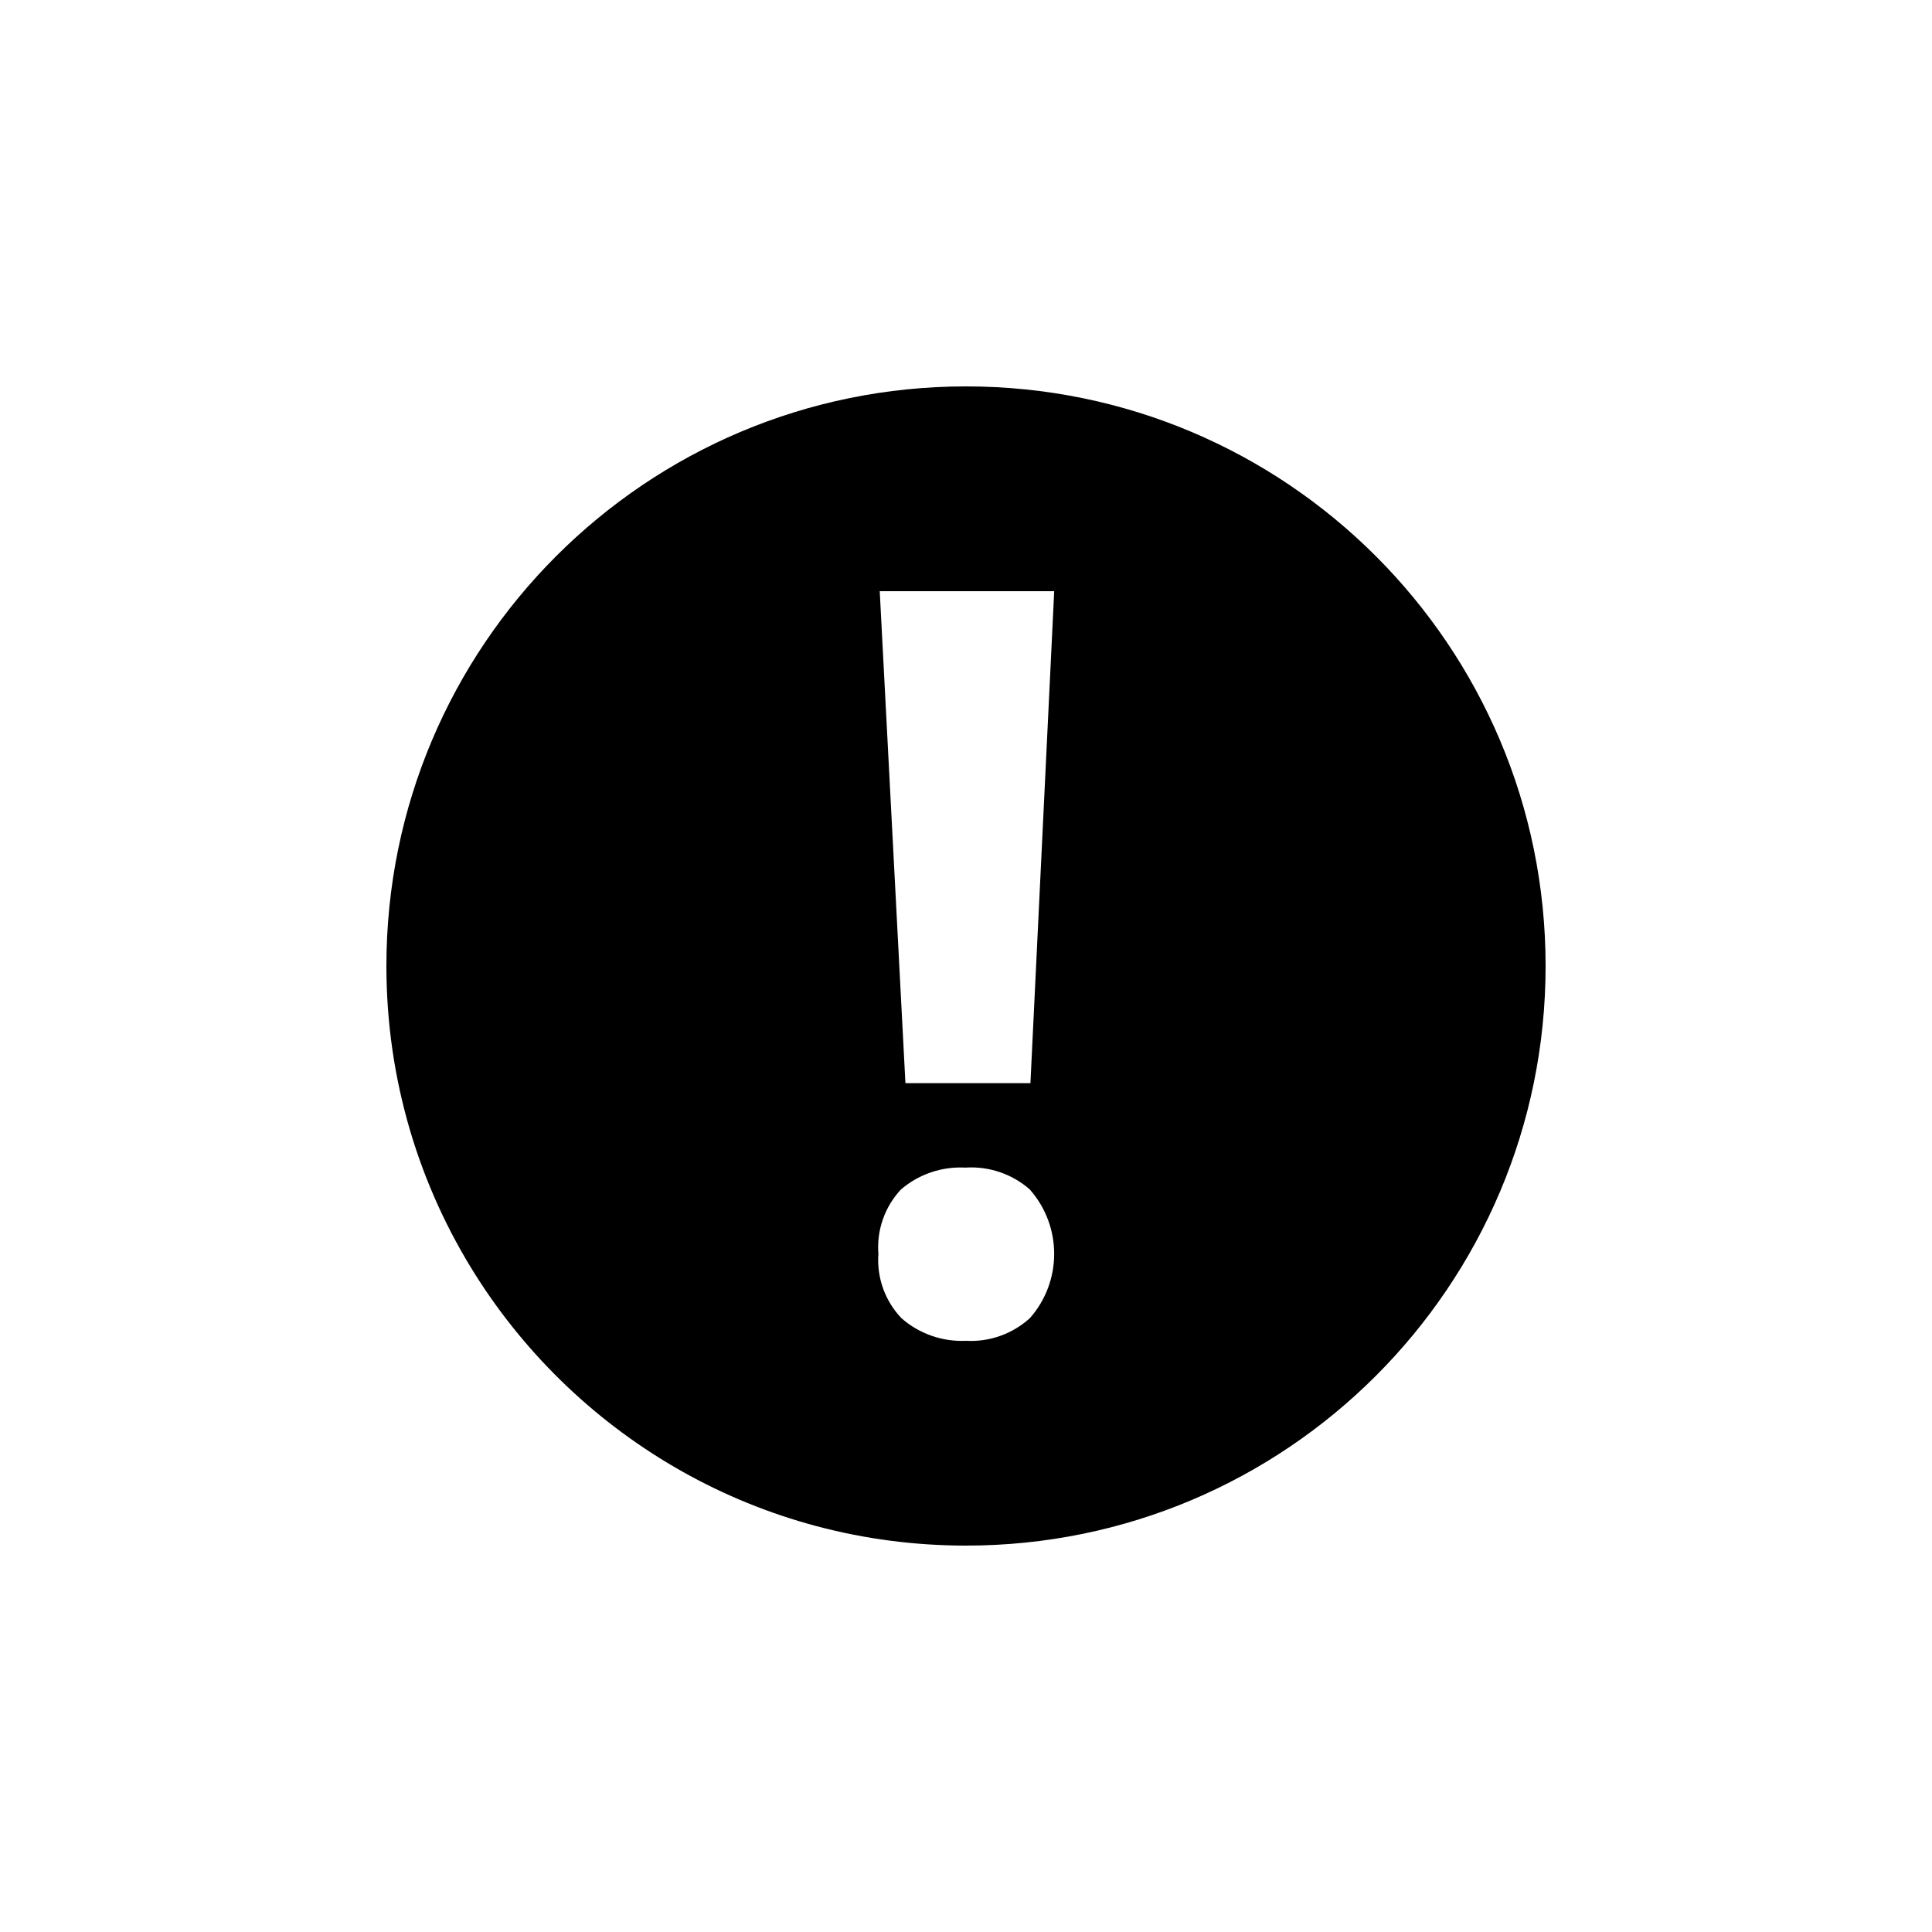
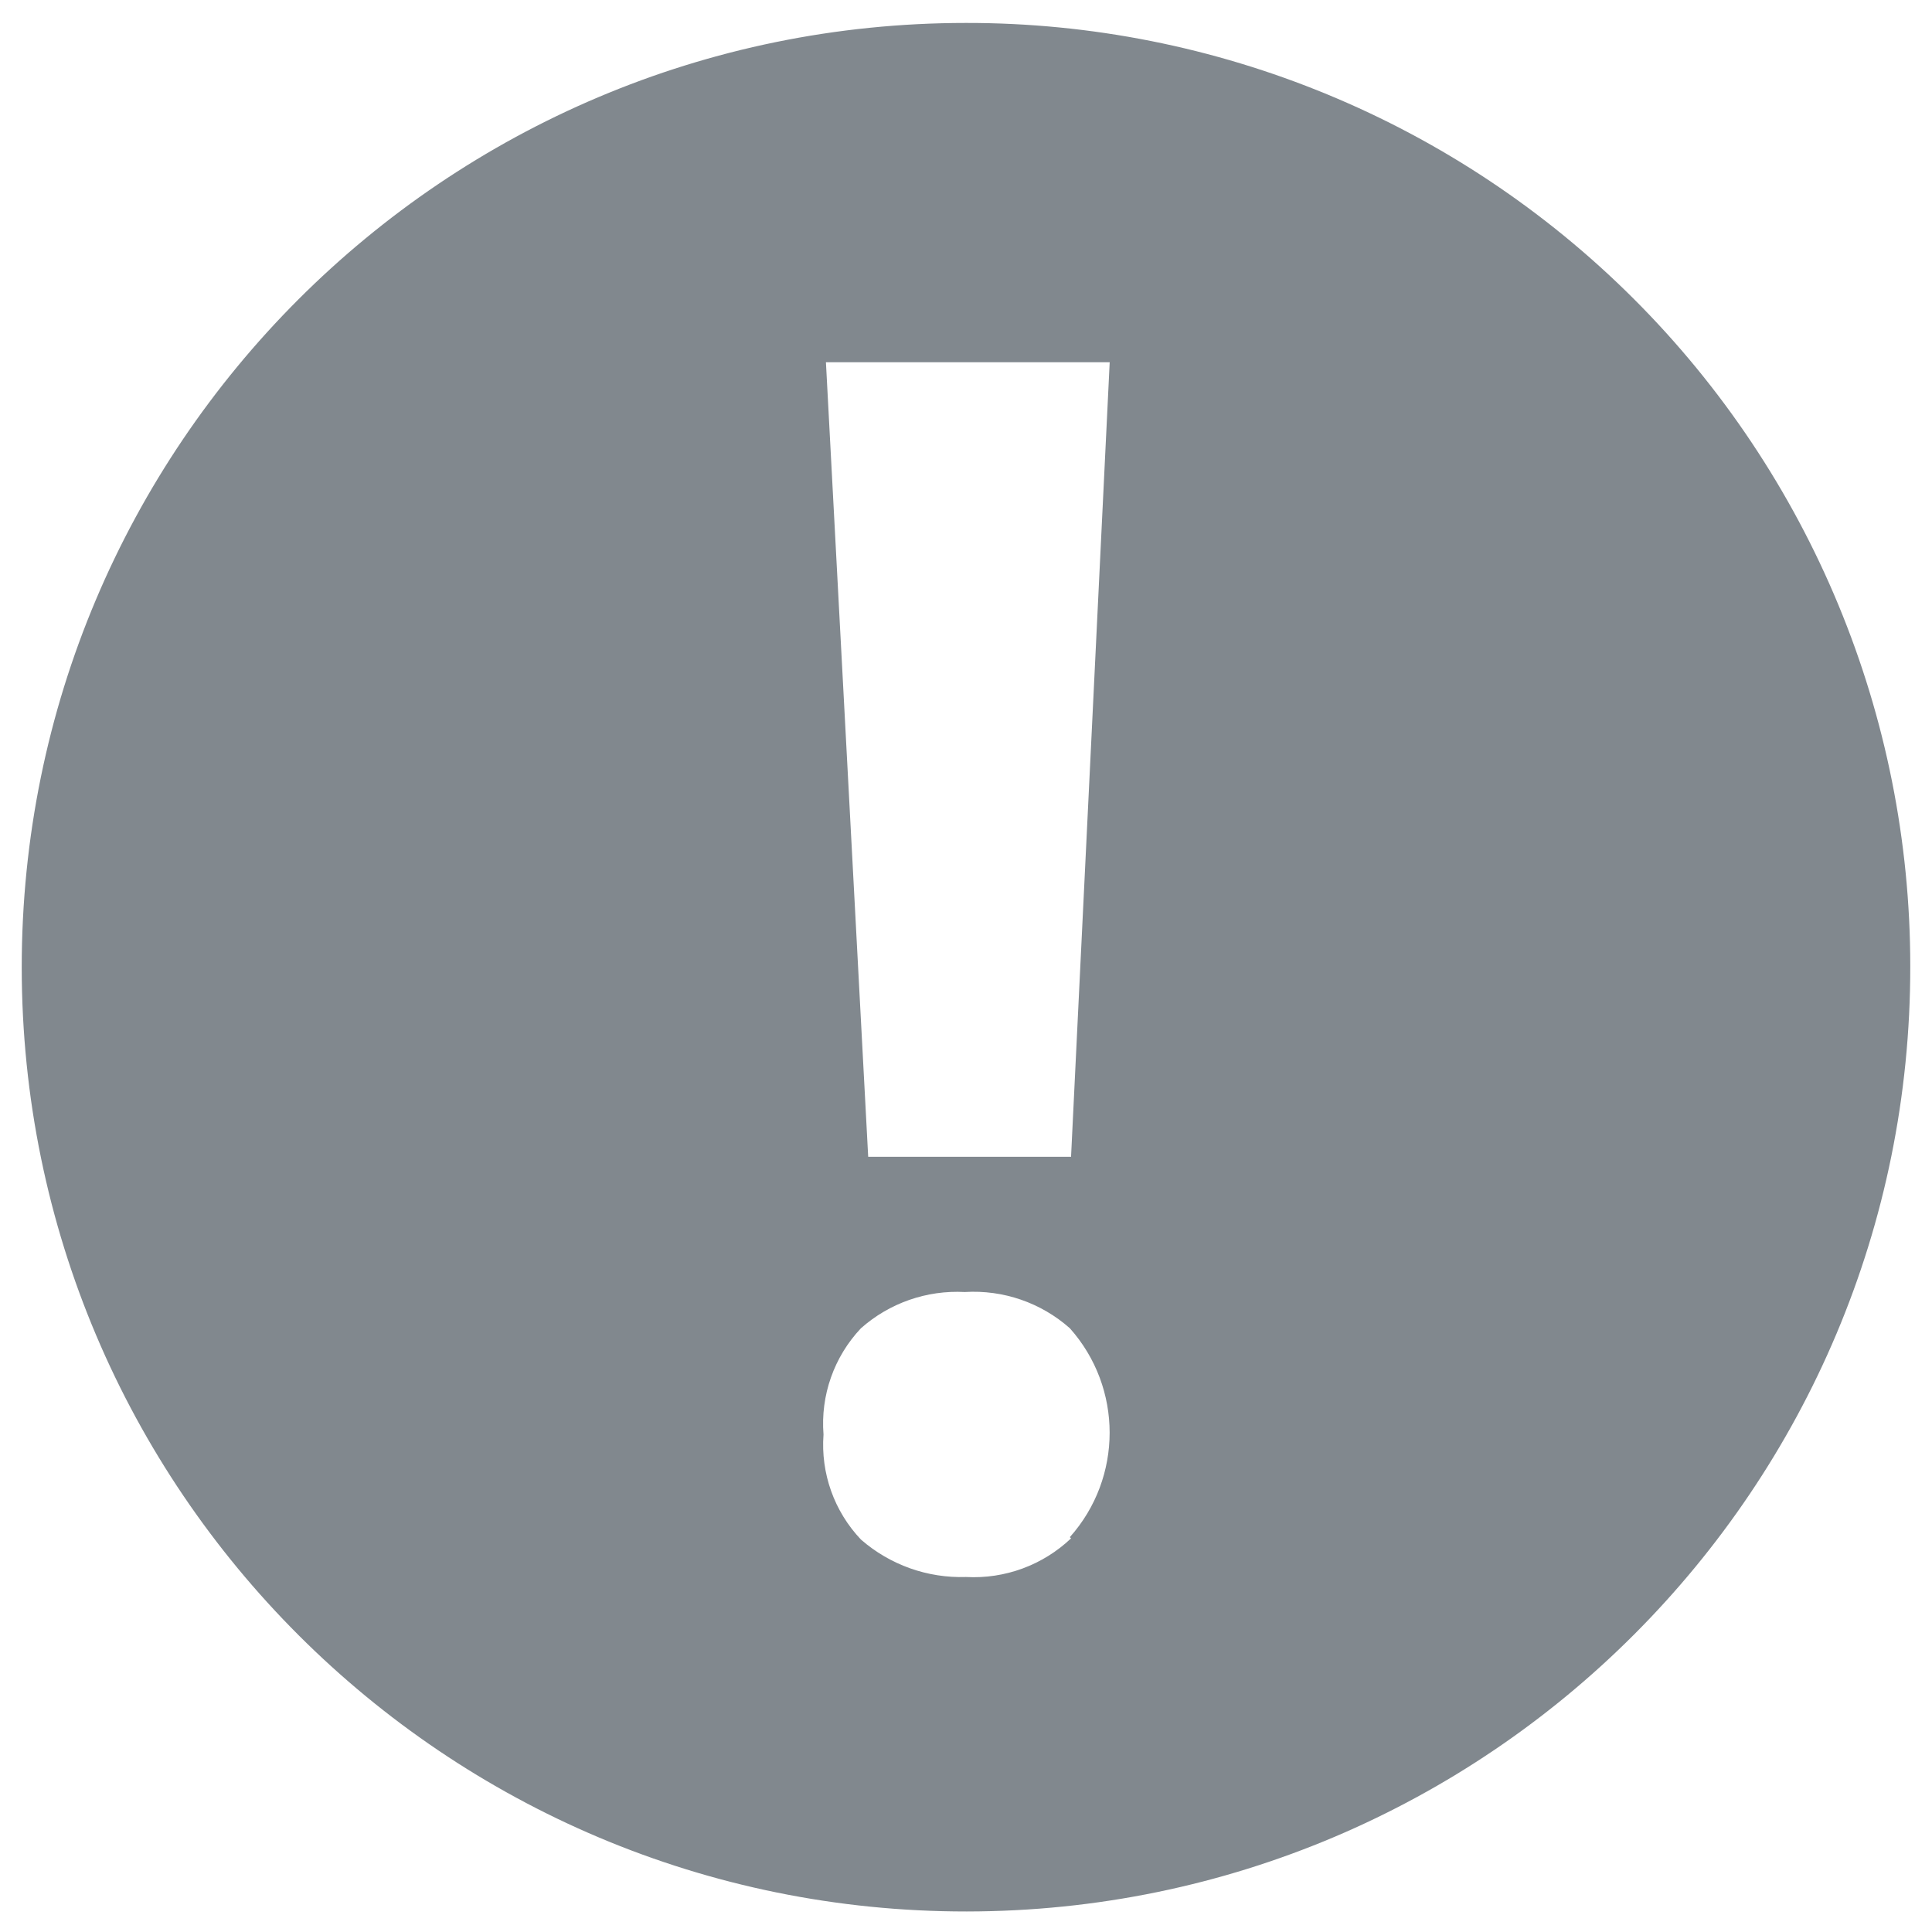
- <svg xmlns="http://www.w3.org/2000/svg" width="20px" height="20px" viewBox="0 0 20 20" version="1.1">
-   <g id="Tools/error" stroke="none" stroke-width="1" fill="none" fill-rule="evenodd">
-     <path d="M10,4 C6.686,4 4,6.686 4,10 C4,11.179 4.34,12.279 4.928,13.207 C5.992,14.886 7.866,16 10,16 C13.314,16 16,13.314 16,10 C16,6.686 13.314,4 10,4 Z M10.667,13.64 C10.486,13.807 10.246,13.894 10,13.88 C9.756,13.891 9.517,13.808 9.333,13.647 C9.162,13.469 9.075,13.226 9.093,12.98 C9.074,12.735 9.158,12.493 9.327,12.313 C9.511,12.155 9.75,12.074 9.993,12.087 C10.237,12.071 10.477,12.152 10.66,12.313 C10.997,12.694 10.997,13.266 10.66,13.647 L10.667,13.64 Z M10.667,11.213 L9.373,11.213 L9.107,6.12 L10.913,6.12 L10.667,11.213 Z" id="Shape" fill="#000000" />
+ <svg xmlns="http://www.w3.org/2000/svg" viewBox="0 0 16 16">
+   <defs>
+     <style>.icons09{fill:#81888e;fill-rule:evenodd;}</style>
+   </defs>
+   <g id="a0224be5-6893-438b-9f3e-90d689ded2e6" data-name="error">
+     <path id="eb4cb24c-9230-4383-ac7d-9eaf0913c2a1" data-name="icons09" class="icons09" d="M8.87,9.58H7.19L6.84,3H9.19Zm0,3.16a1.17,1.17,0,0,1-.87.32,1.26,1.26,0,0,1-.87-.31,1.14,1.14,0,0,1-.31-.87A1.15,1.15,0,0,1,7.13,11a1.2,1.2,0,0,1,.86-.3,1.2,1.2,0,0,1,.87.3,1.3,1.3,0,0,1,0,1.73ZM8,.19A7.82,7.82,0,1,0,15.82,8,7.81,7.81,0,0,0,8,.19Z" />
  </g>
</svg>
